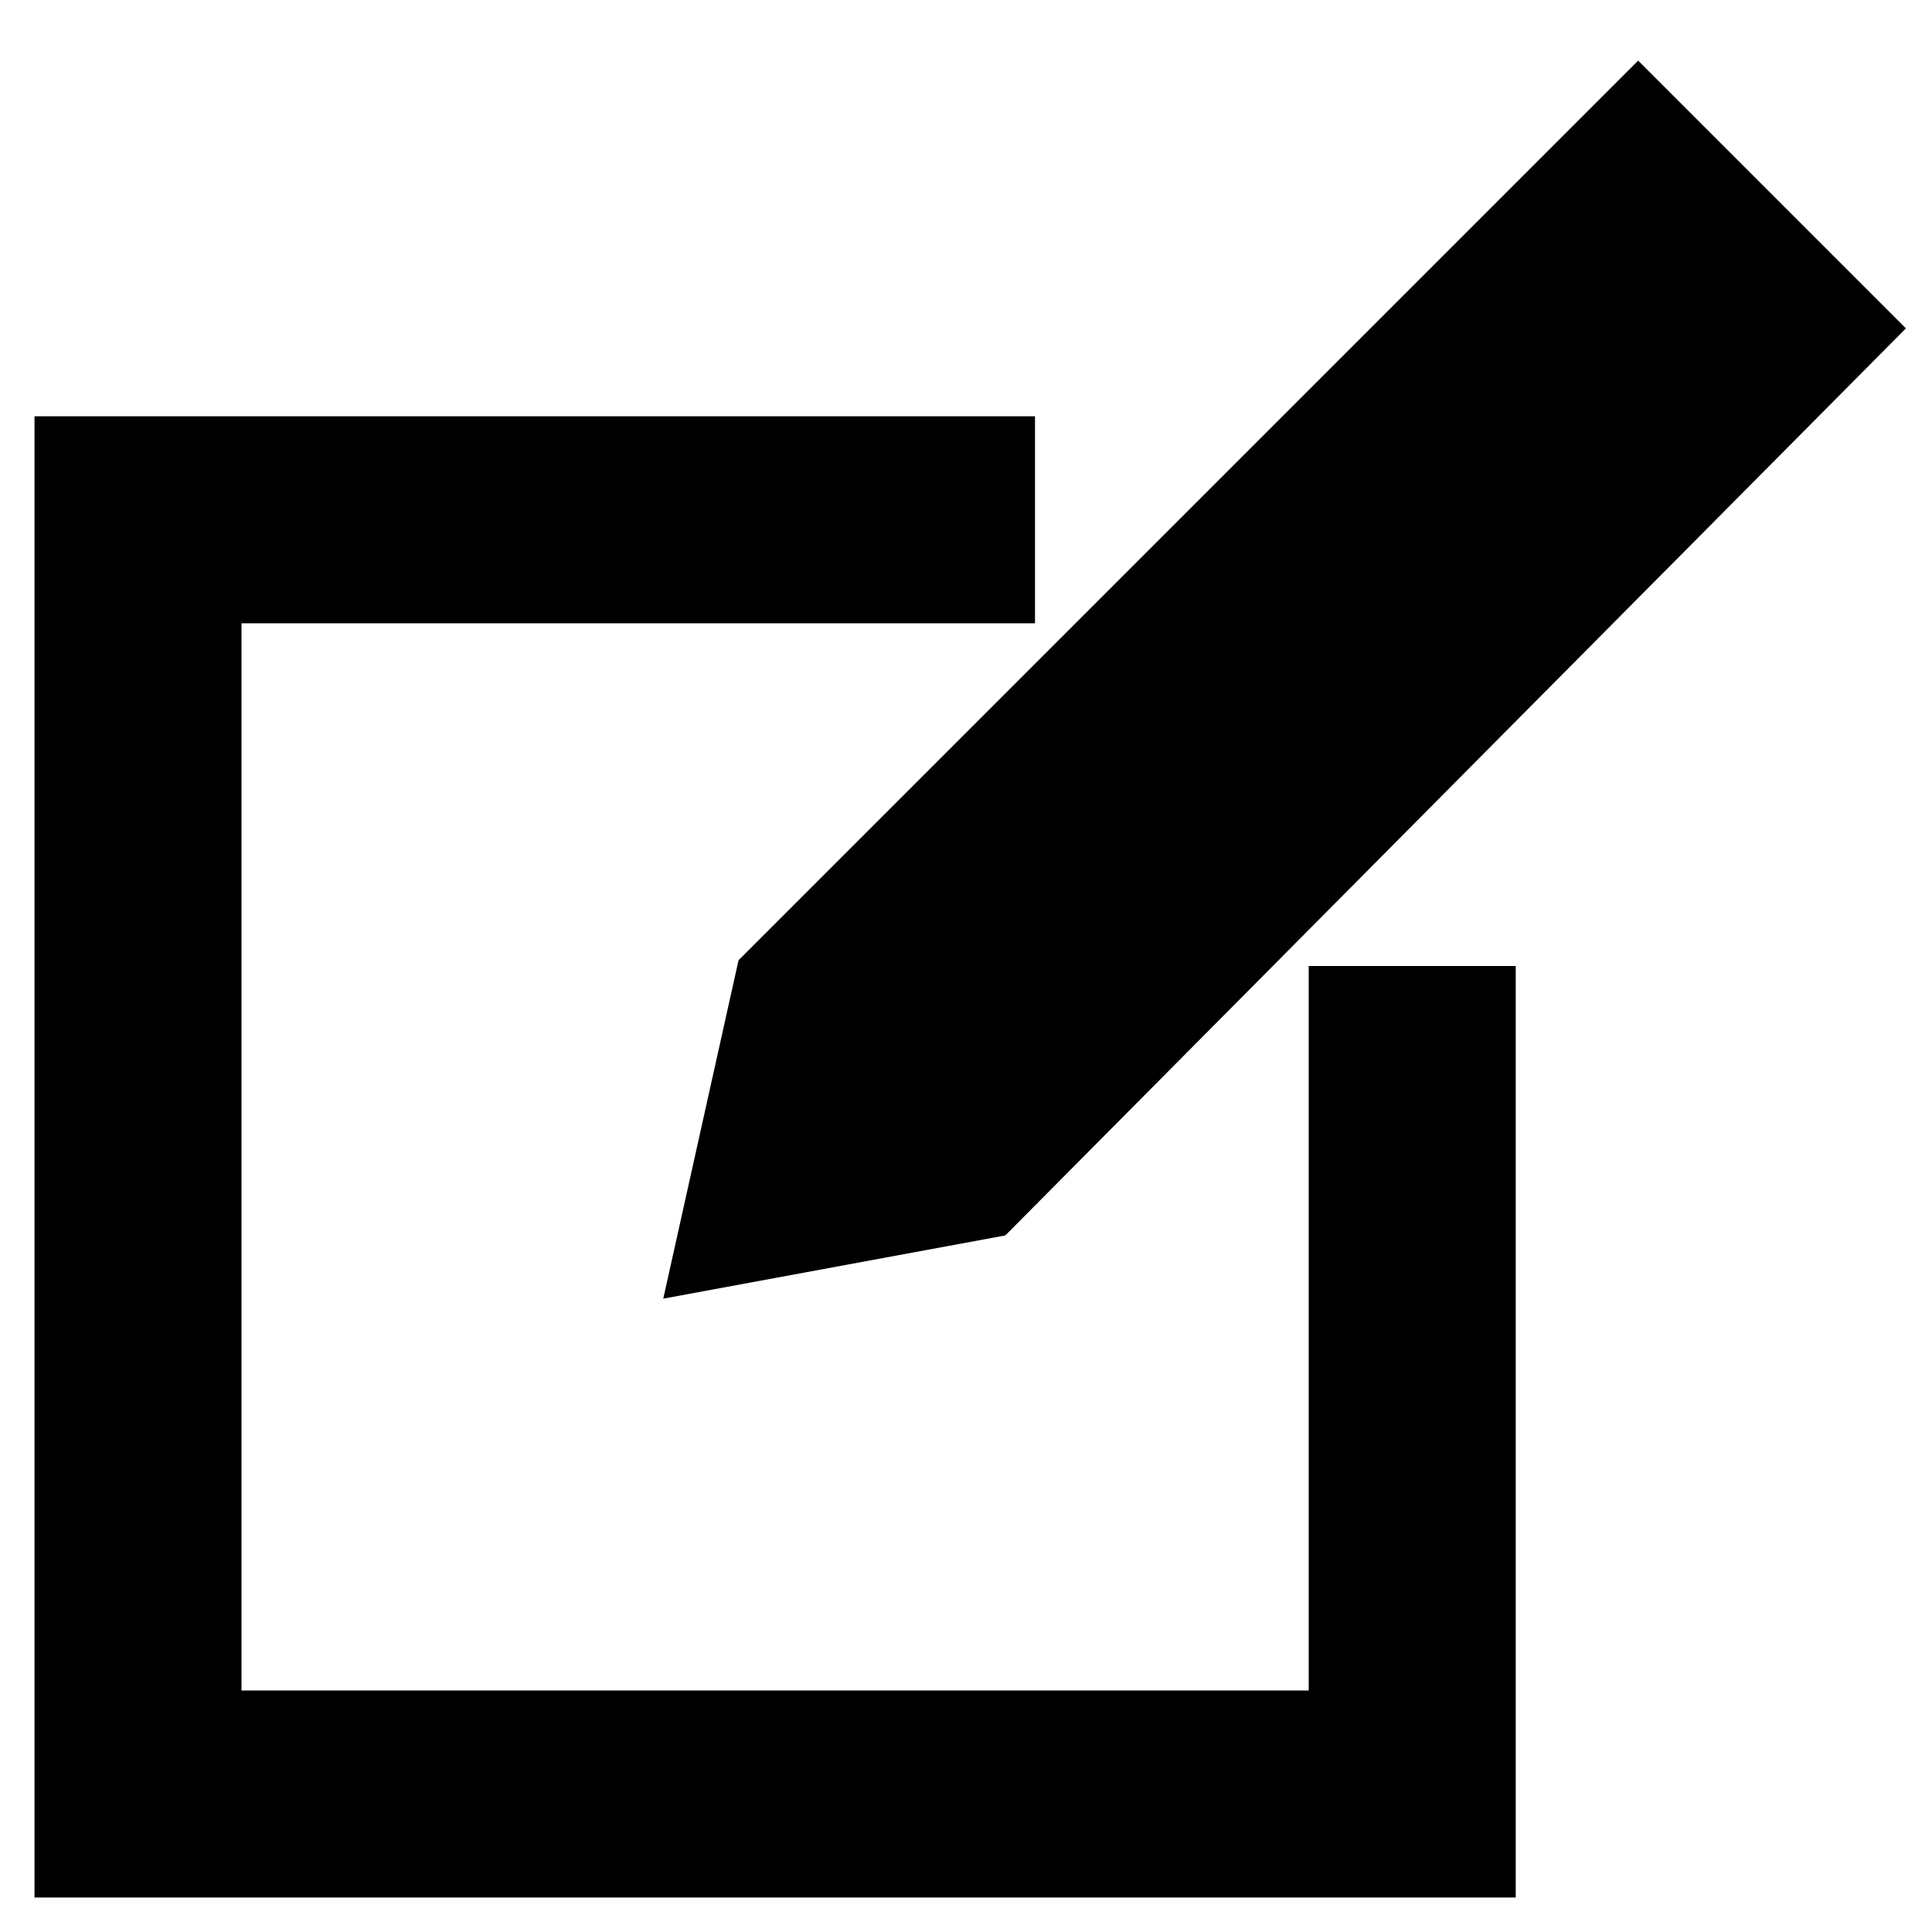
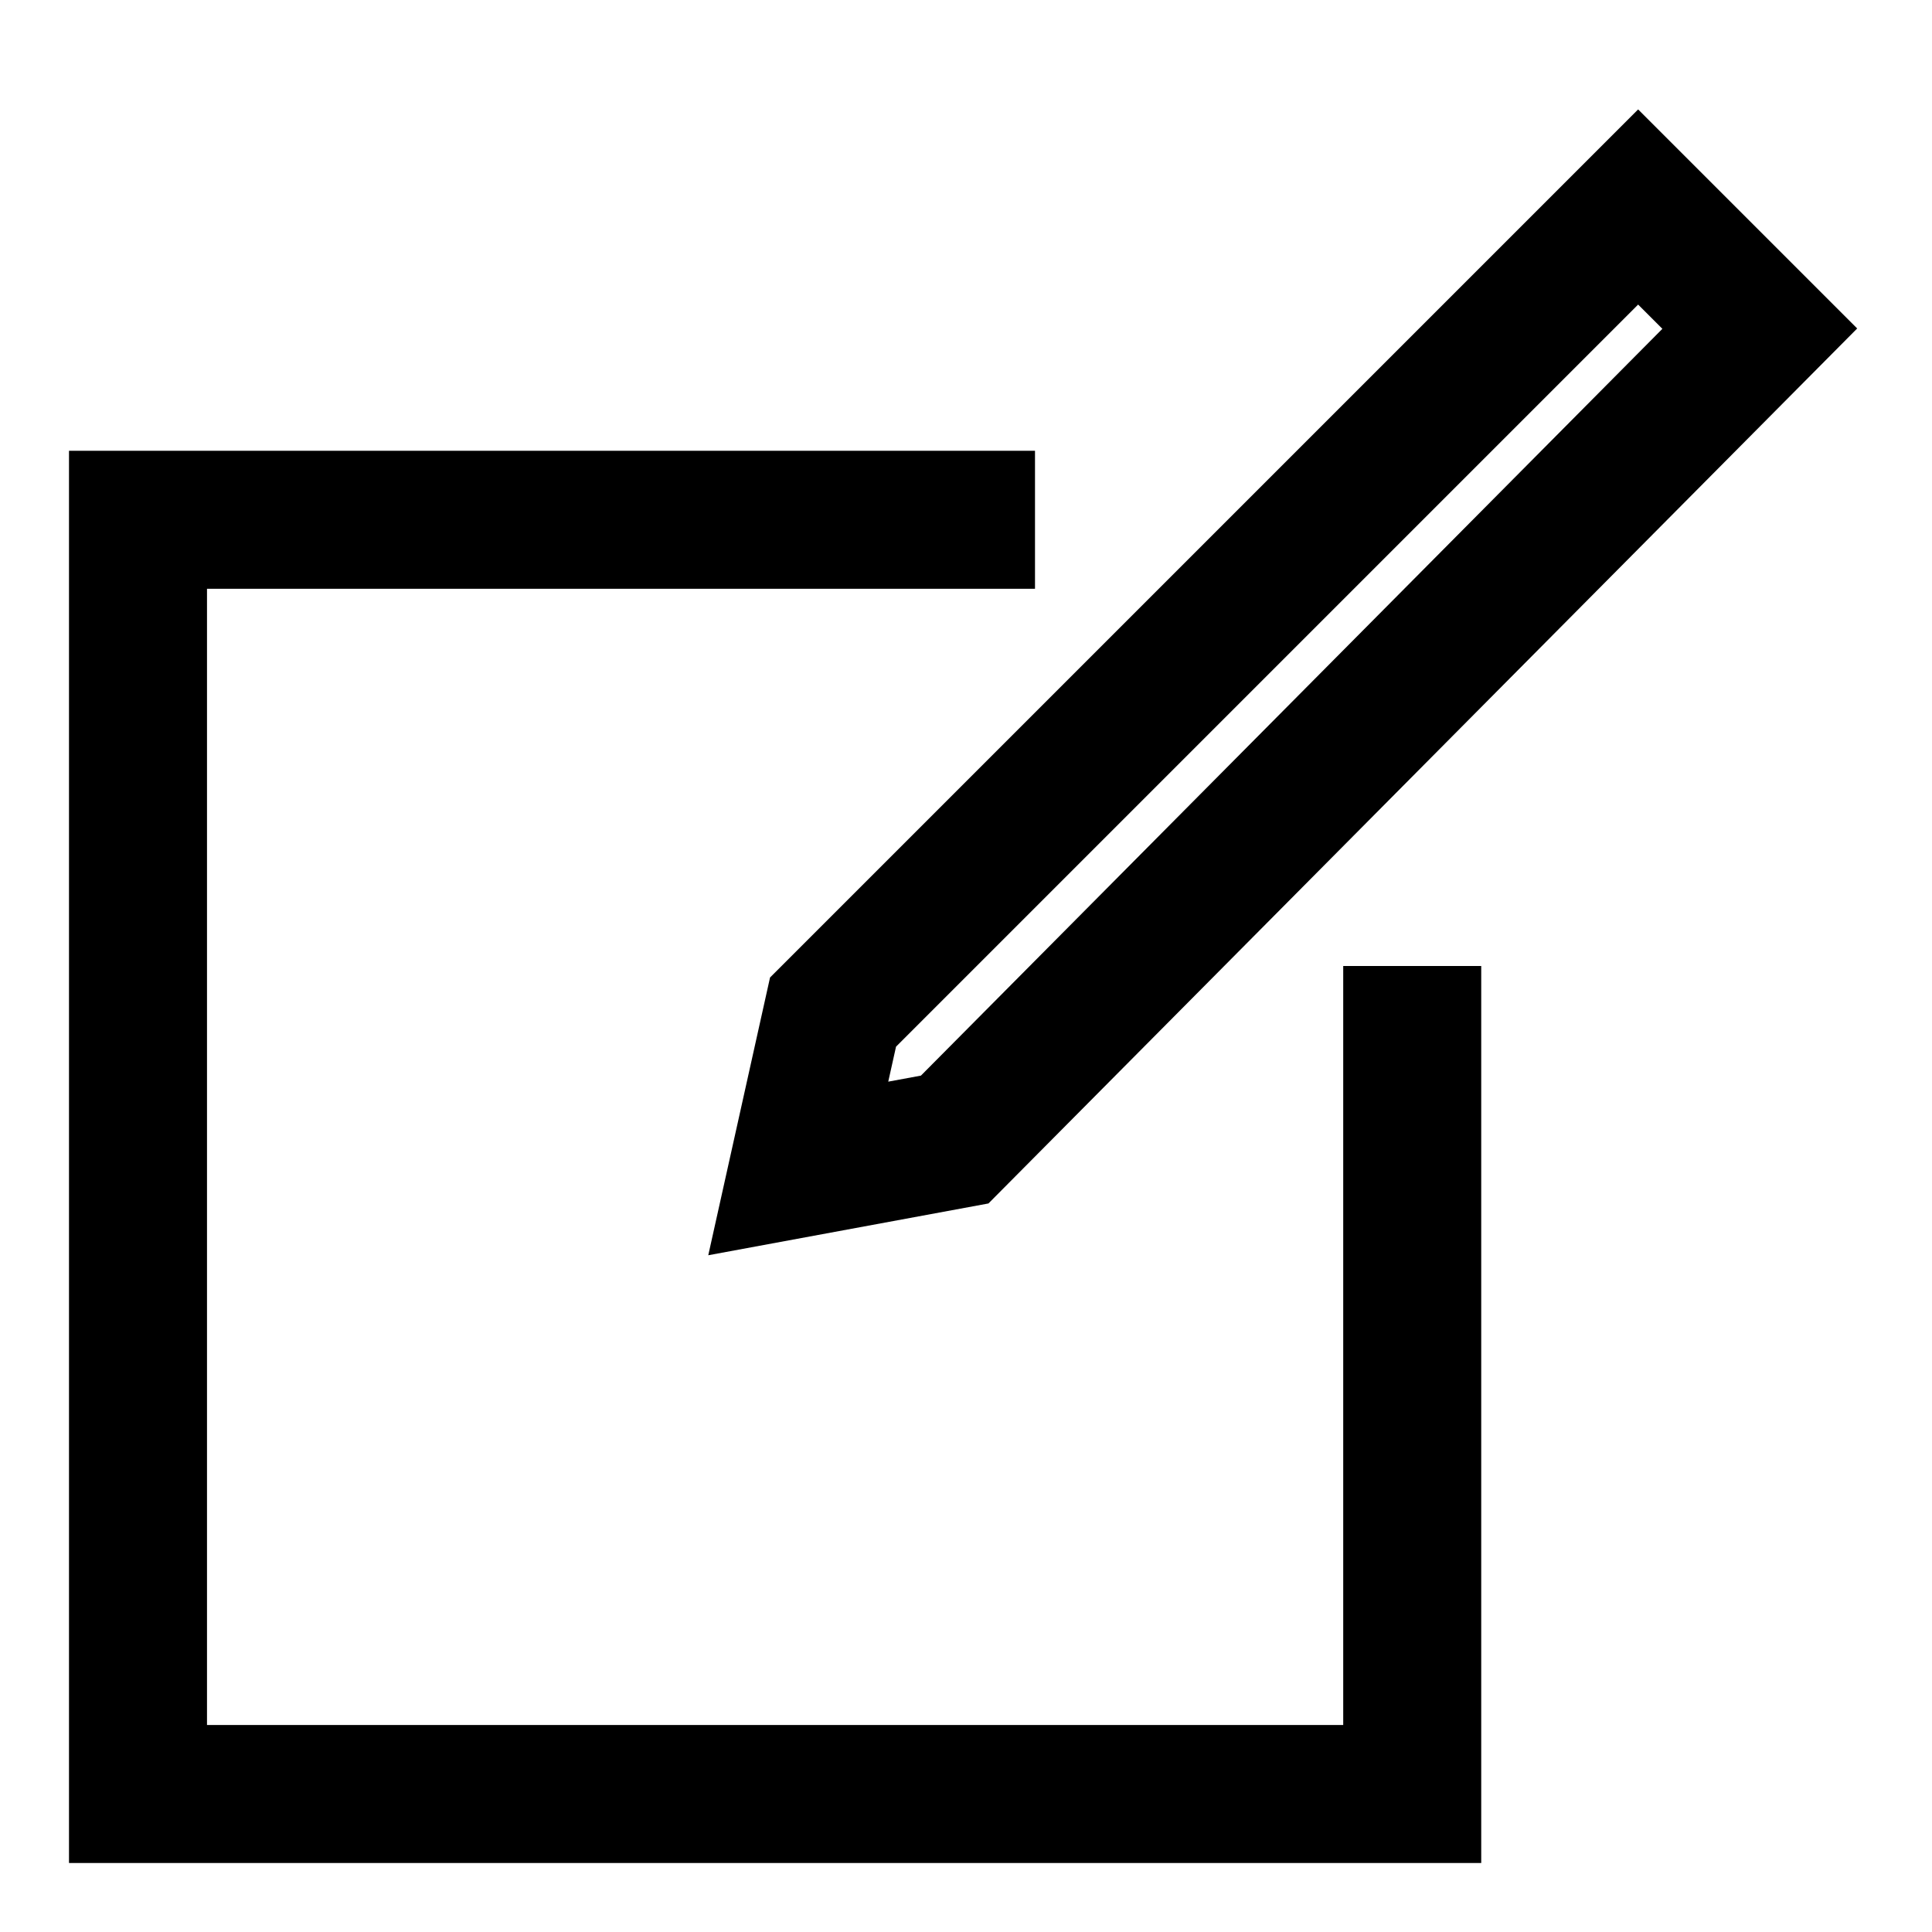
<svg xmlns="http://www.w3.org/2000/svg" width="28" height="28" viewBox="0 0 28 28" fill="none">
-   <path d="M25.504 4.763L23.741 3L12.073 14.668L11.569 16.934L13.836 16.515L25.504 4.763Z" stroke="black" stroke-width="3" />
-   <path d="M15 7.533H2V26H20.467V14" stroke="black" stroke-width="3" />
+   <path d="M25.504 4.763L23.741 3L12.073 14.668L11.569 16.934L13.836 16.515L25.504 4.763Z" stroke="black" stroke-width="2" />
+   <path d="M15 7.533H2V26H20.467V14" stroke="black" stroke-width="2" />
</svg>
